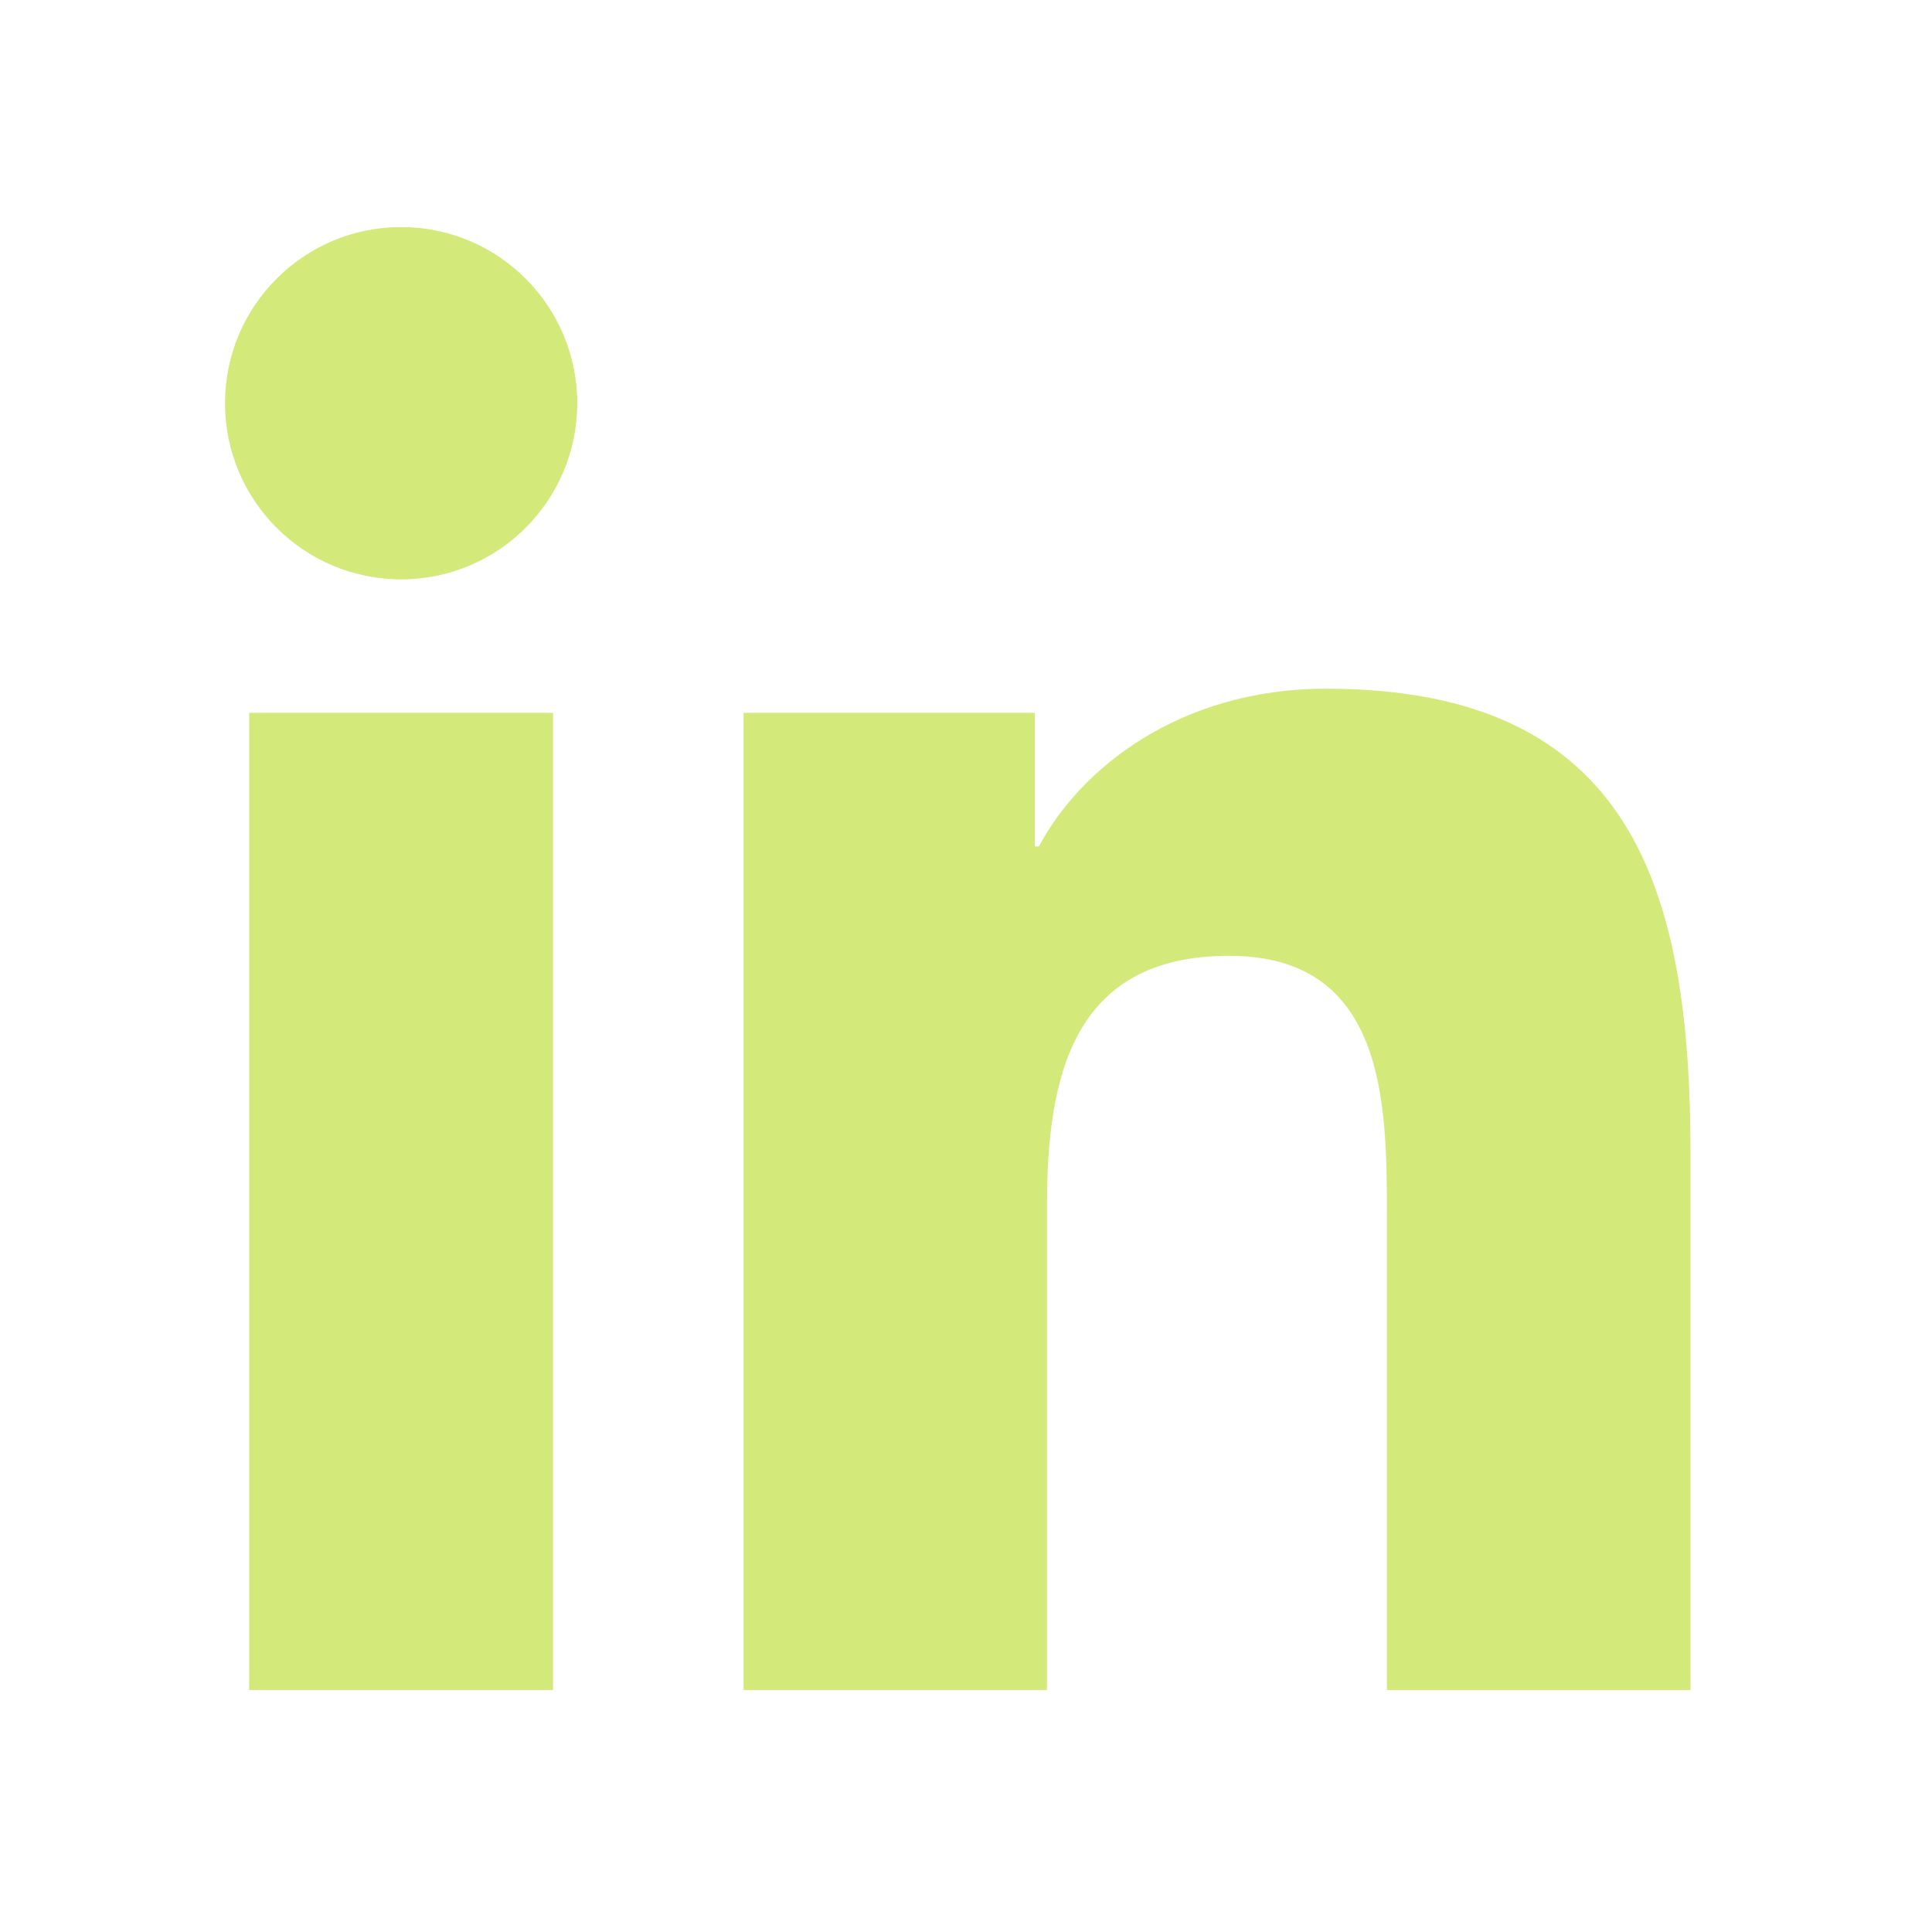
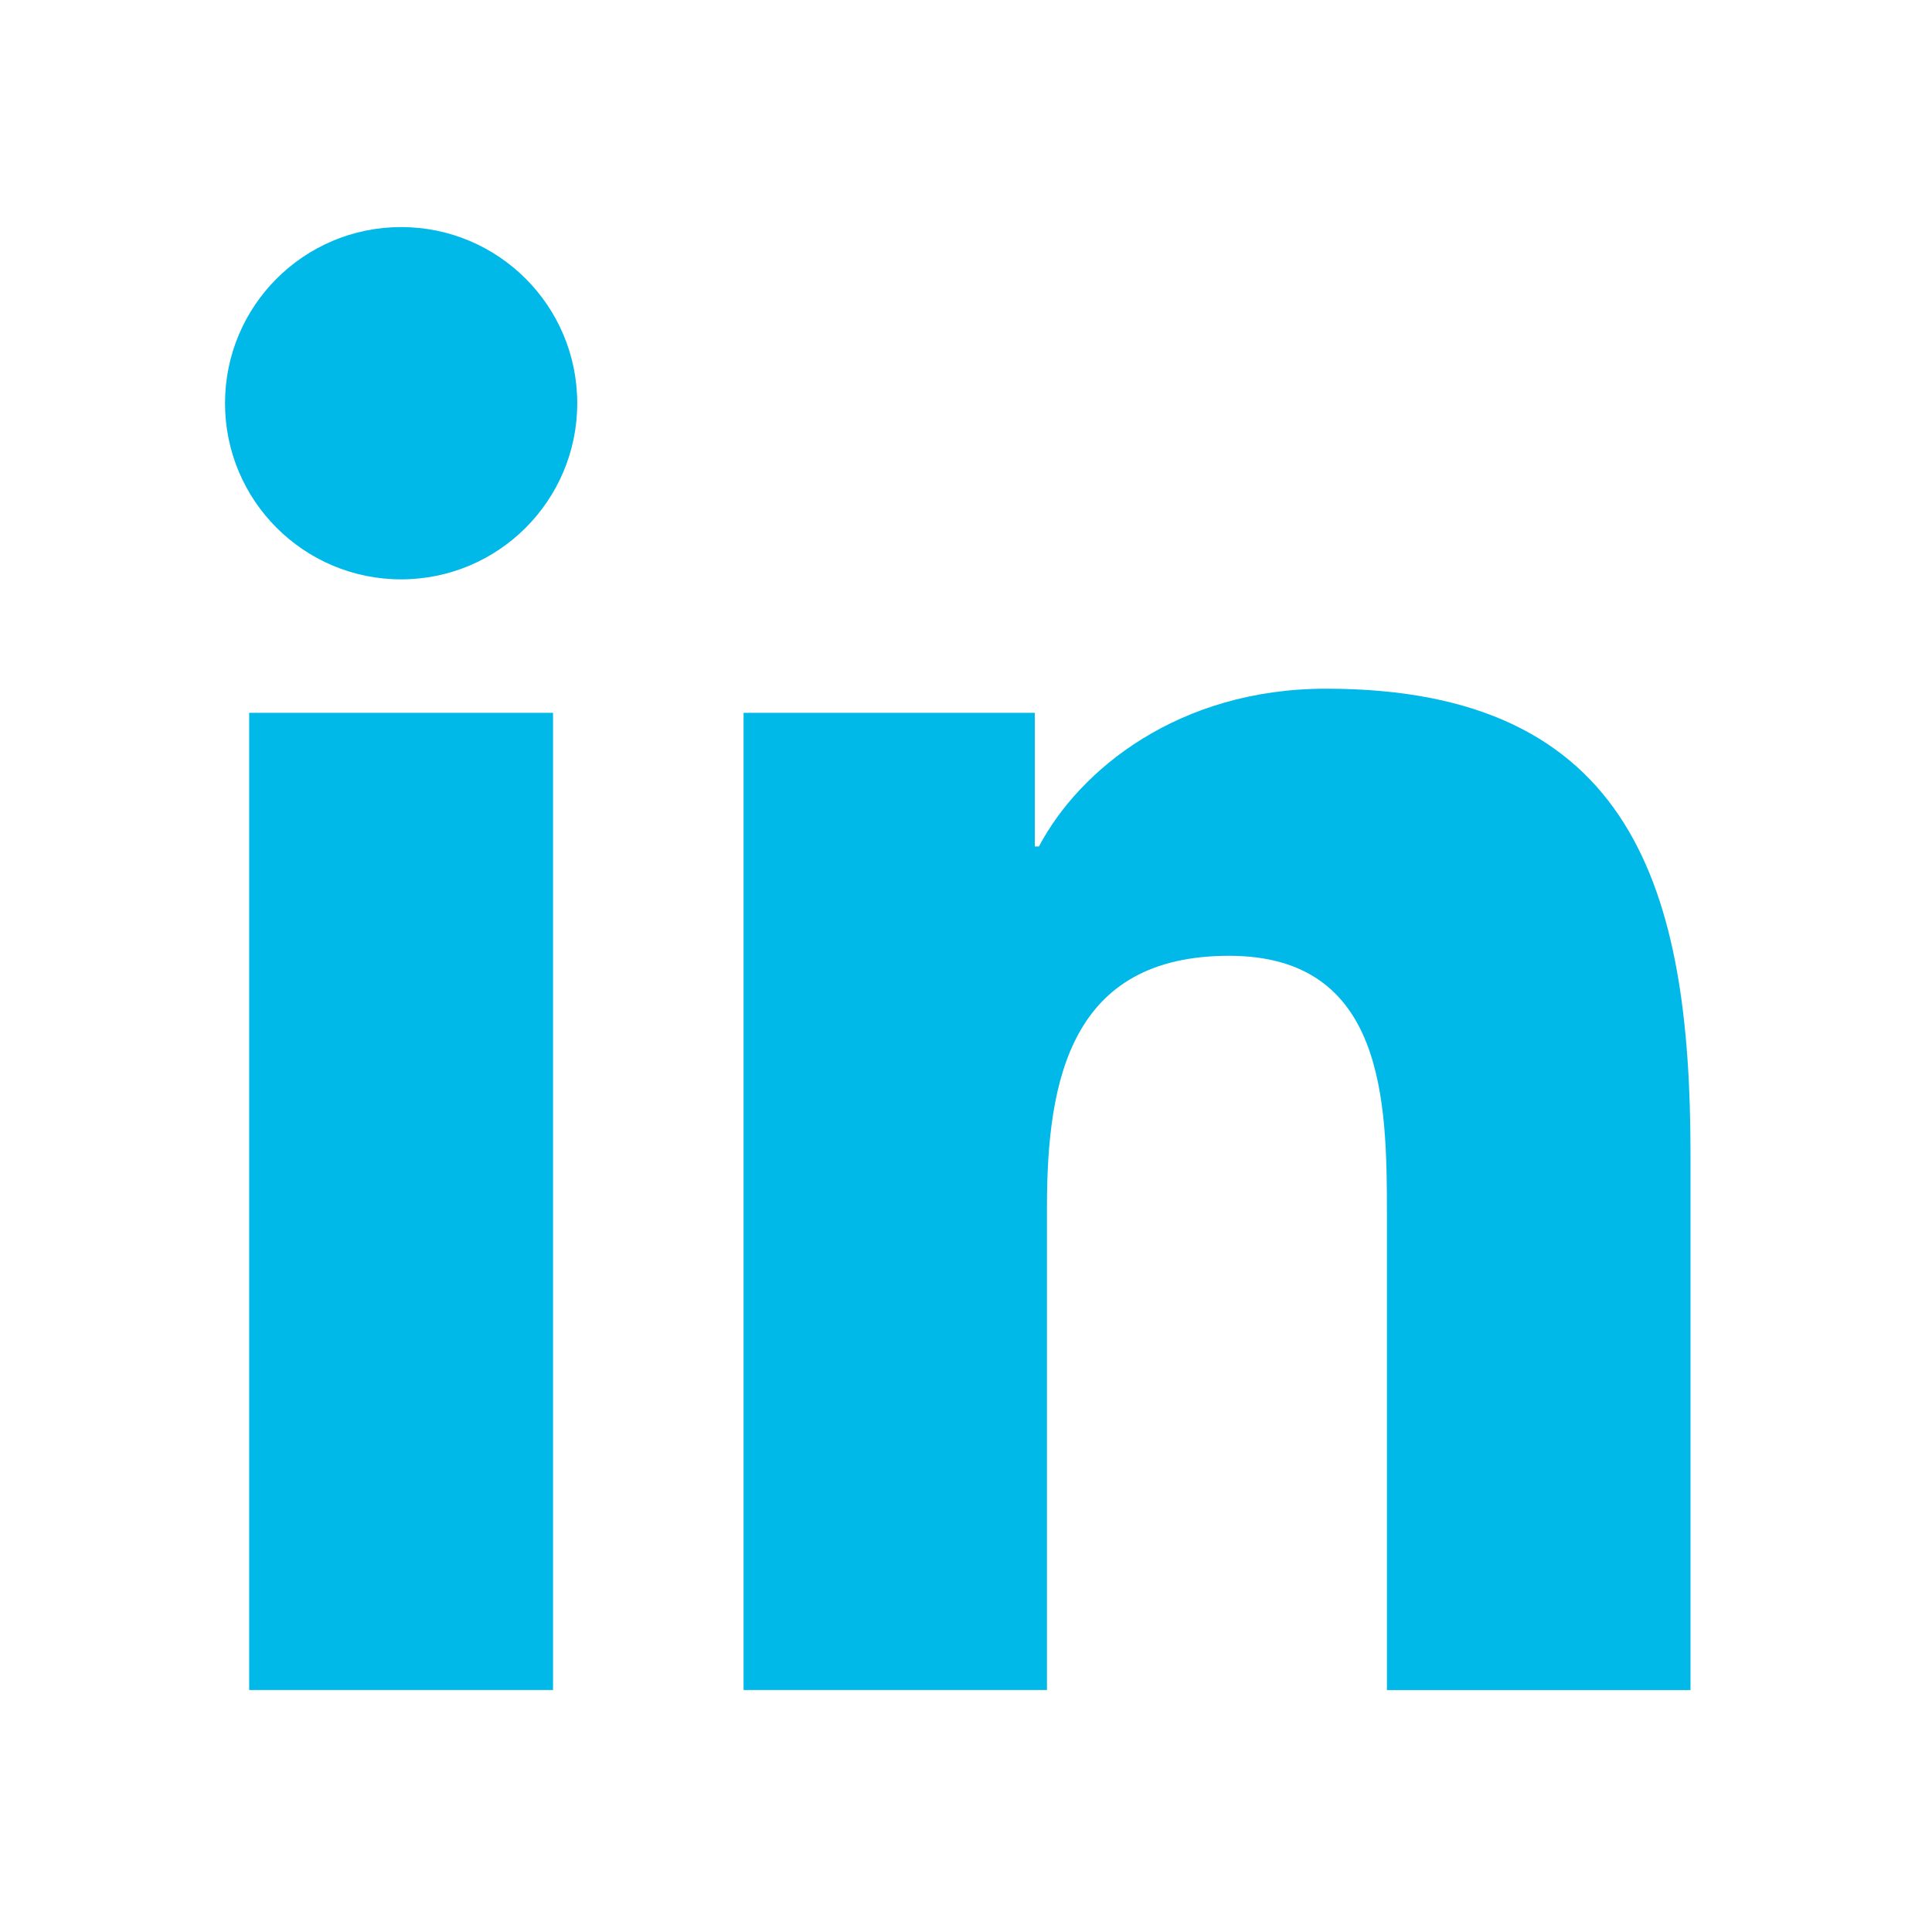
<svg xmlns="http://www.w3.org/2000/svg" width="32" height="32" viewBox="0 0 32 32" fill="none">
-   <path d="M6.644 9.596C8.255 9.596 9.561 8.29 9.561 6.679C9.561 5.067 8.255 3.761 6.644 3.761C5.033 3.761 3.727 5.067 3.727 6.679C3.727 8.29 5.033 9.596 6.644 9.596Z" fill="#D3E97A" />
-   <path d="M12.316 11.807V27.992H17.341V19.988C17.341 17.876 17.739 15.831 20.357 15.831C22.94 15.831 22.972 18.245 22.972 20.121V27.993H28V19.117C28 14.757 27.061 11.407 21.965 11.407C19.519 11.407 17.879 12.749 17.208 14.02H17.14V11.807H12.316ZM4.127 11.807H9.16V27.992H4.127V11.807Z" fill="#D3E97A" />
+   <path d="M6.644 9.596C8.255 9.596 9.561 8.29 9.561 6.679C9.561 5.067 8.255 3.761 6.644 3.761C5.033 3.761 3.727 5.067 3.727 6.679C3.727 8.29 5.033 9.596 6.644 9.596Z" fill="#00b9e8" />
+   <path d="M12.316 11.807V27.992H17.341V19.988C17.341 17.876 17.739 15.831 20.357 15.831C22.94 15.831 22.972 18.245 22.972 20.121V27.993H28V19.117C28 14.757 27.061 11.407 21.965 11.407C19.519 11.407 17.879 12.749 17.208 14.02H17.14V11.807H12.316ZM4.127 11.807H9.16V27.992H4.127V11.807Z" fill="#00b9e8" />
</svg>
